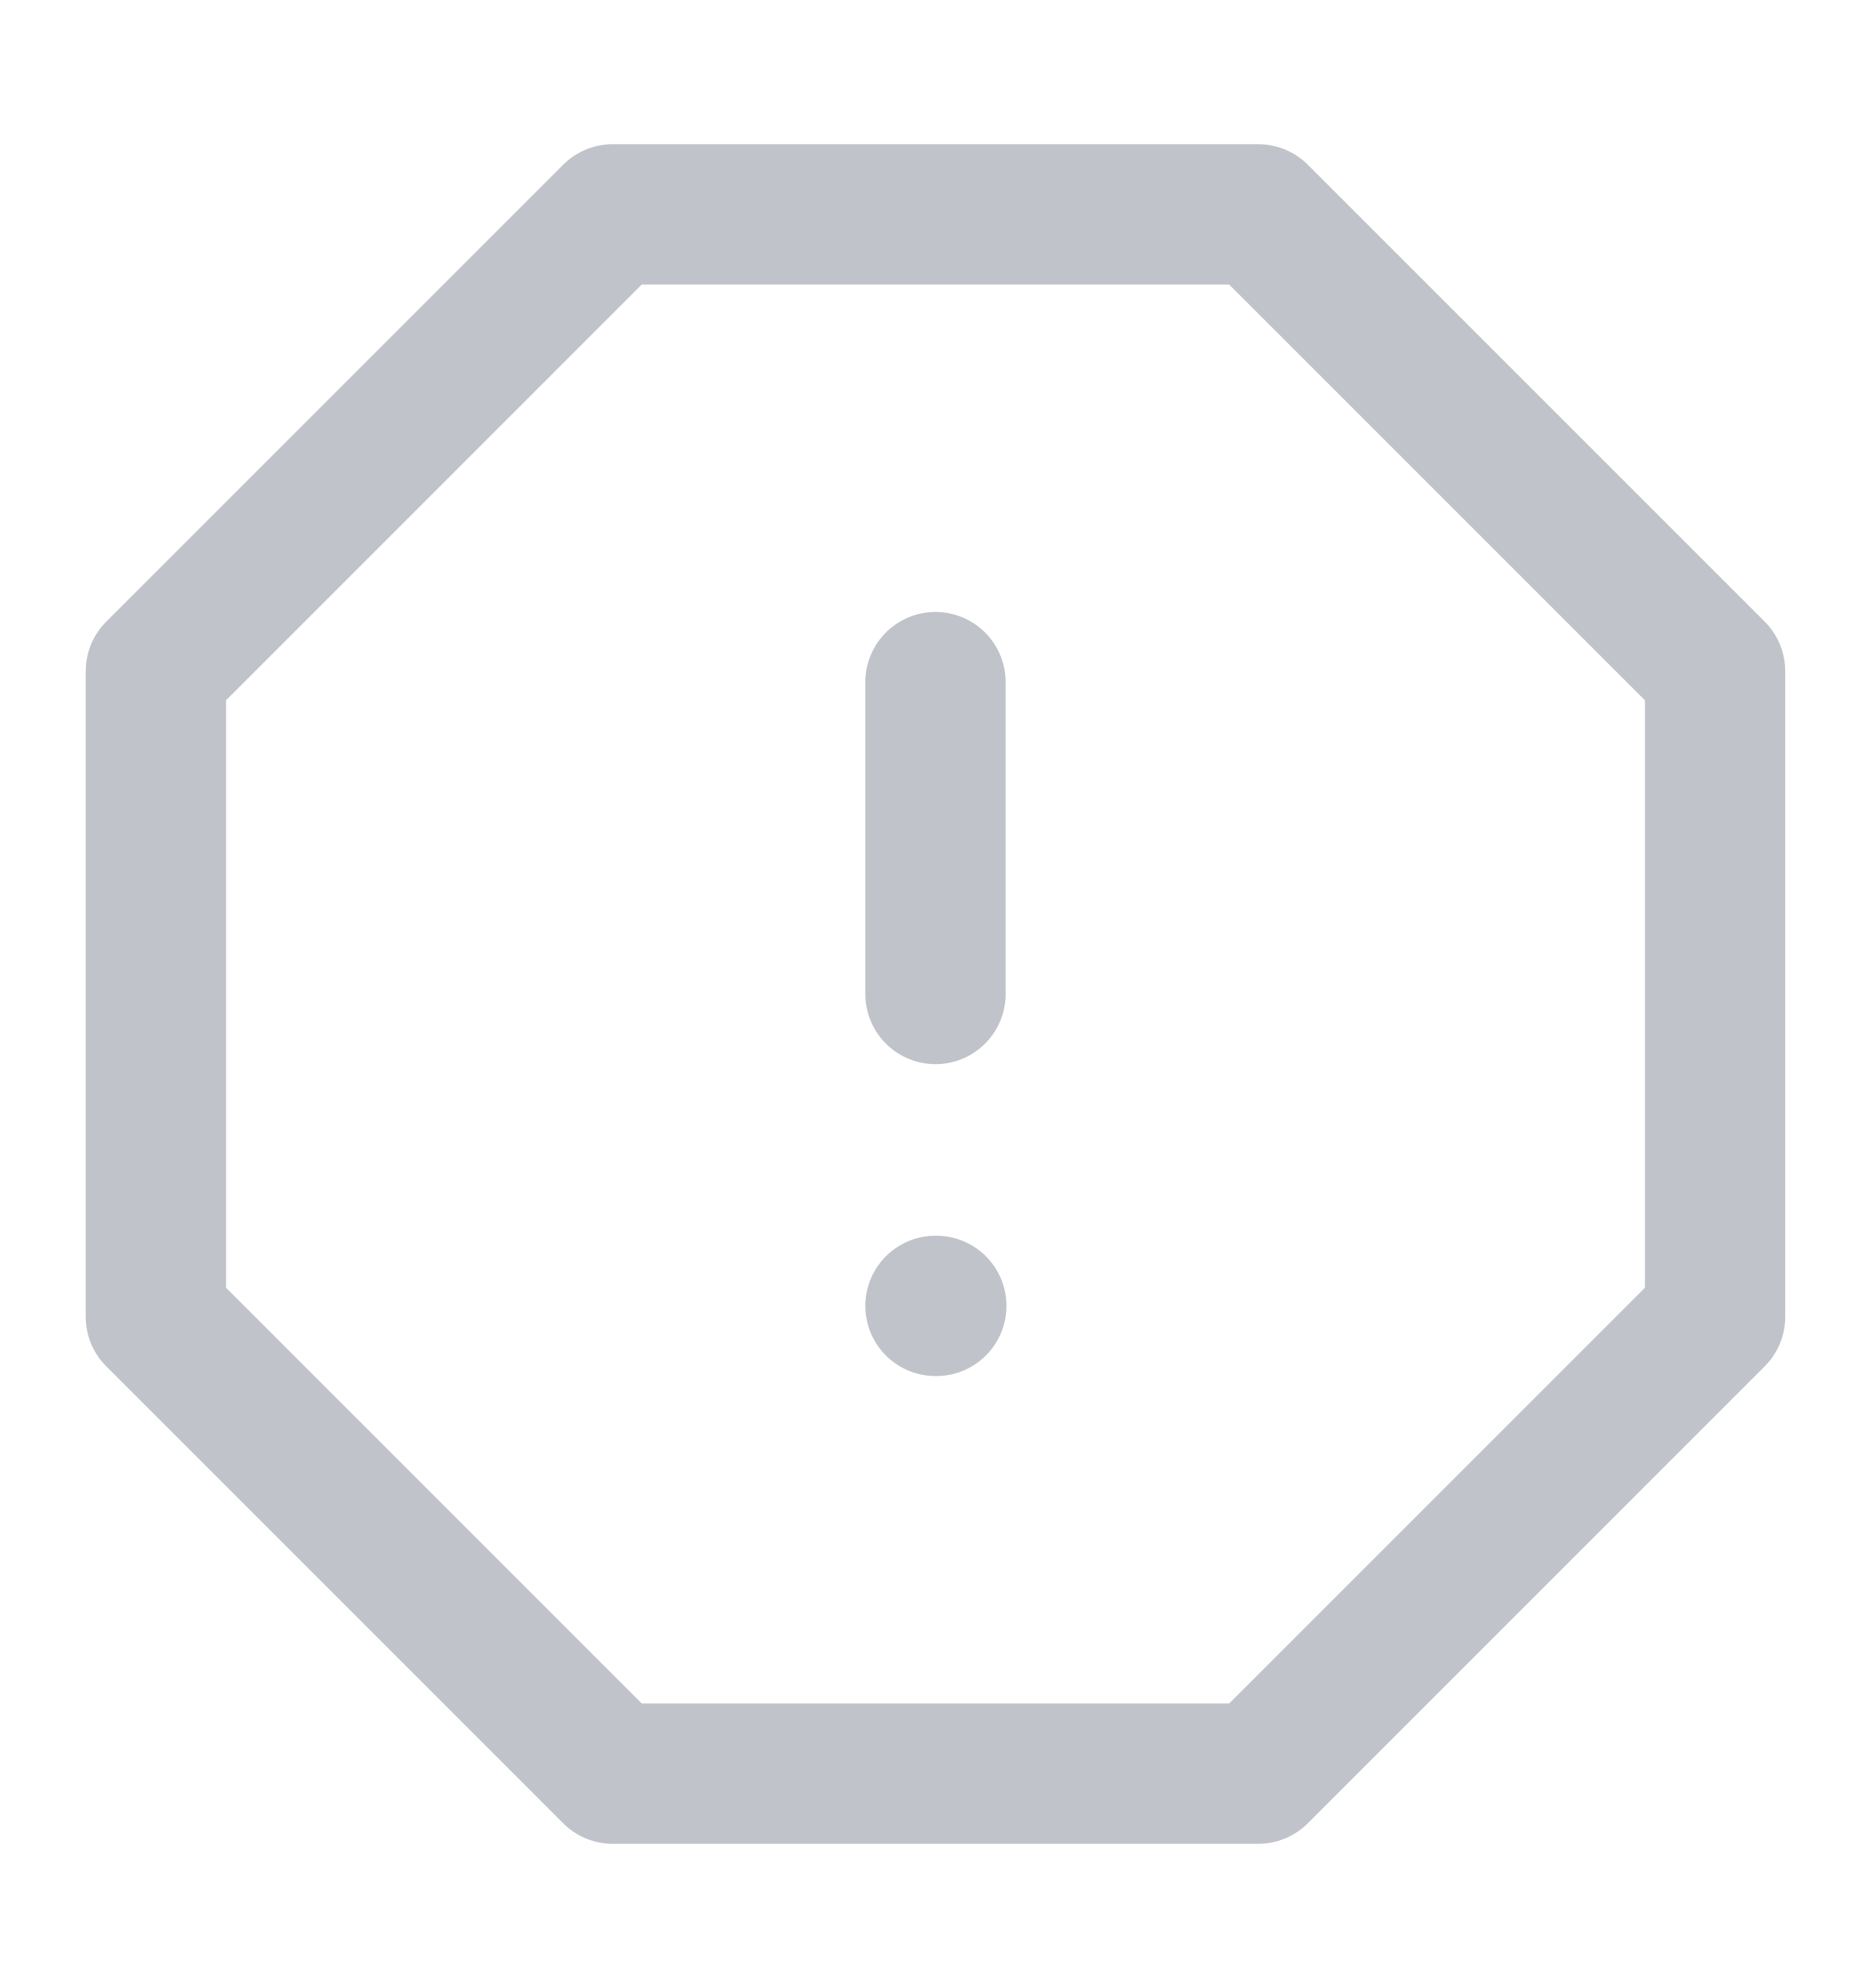
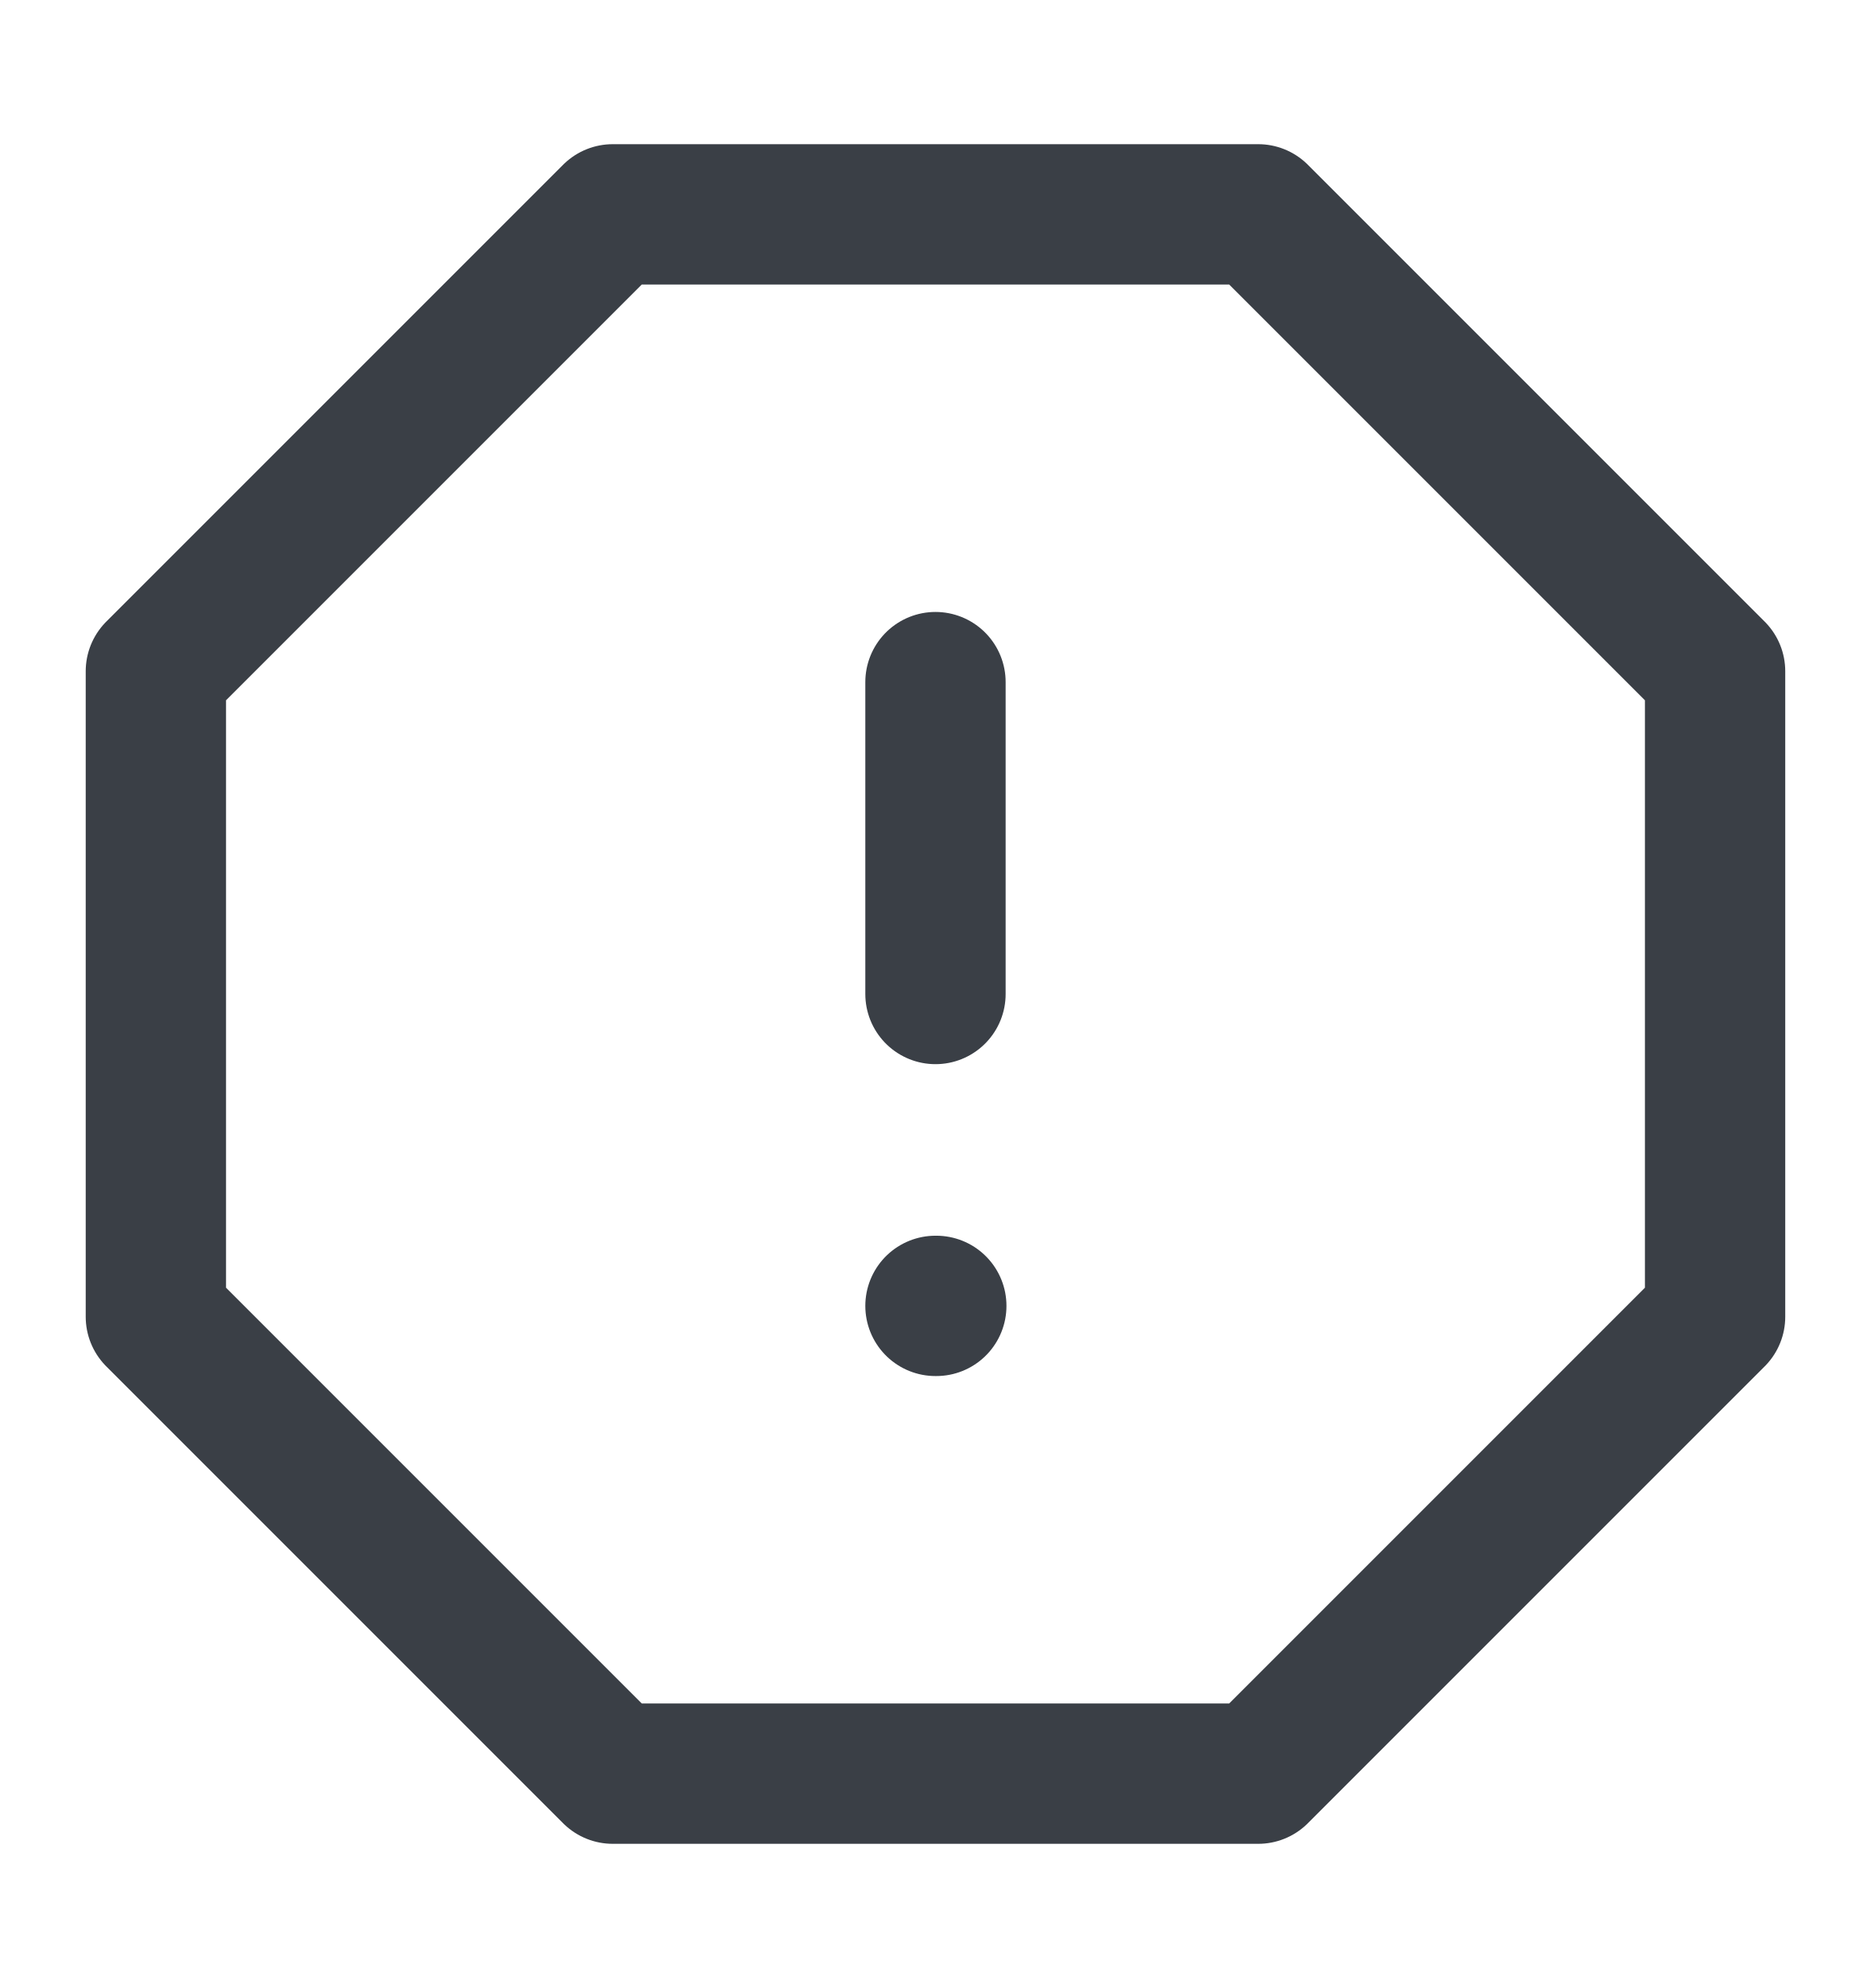
<svg xmlns="http://www.w3.org/2000/svg" width="16" height="17" viewBox="0 0 16 17" fill="none">
-   <path d="M5.24 1.833H10.76L14.667 5.74V11.26L10.76 15.167H5.24L1.333 11.26V5.74L5.24 1.833Z" stroke="#C1C3CB" stroke-width="1.2" stroke-linecap="round" stroke-linejoin="round" />
-   <path d="M8 5.833V8.5" stroke="#C1C3CB" stroke-width="1.2" stroke-linecap="round" stroke-linejoin="round" />
-   <path d="M8 11.167H8.007" stroke="#C1C3CB" stroke-width="1.2" stroke-linecap="round" stroke-linejoin="round" />
+   <path d="M5.24 1.833H10.76L14.667 5.74V11.26L10.76 15.167H5.24L1.333 11.26V5.74L5.24 1.833Z" stroke="#3A3F46" stroke-width="1.2" stroke-linecap="round" stroke-linejoin="round" />
+   <path d="M8 5.833V8.5" stroke="#3A3F46" stroke-width="1.2" stroke-linecap="round" stroke-linejoin="round" />
+   <path d="M8 11.167H8.007" stroke="#3A3F46" stroke-width="1.2" stroke-linecap="round" stroke-linejoin="round" />
</svg>
